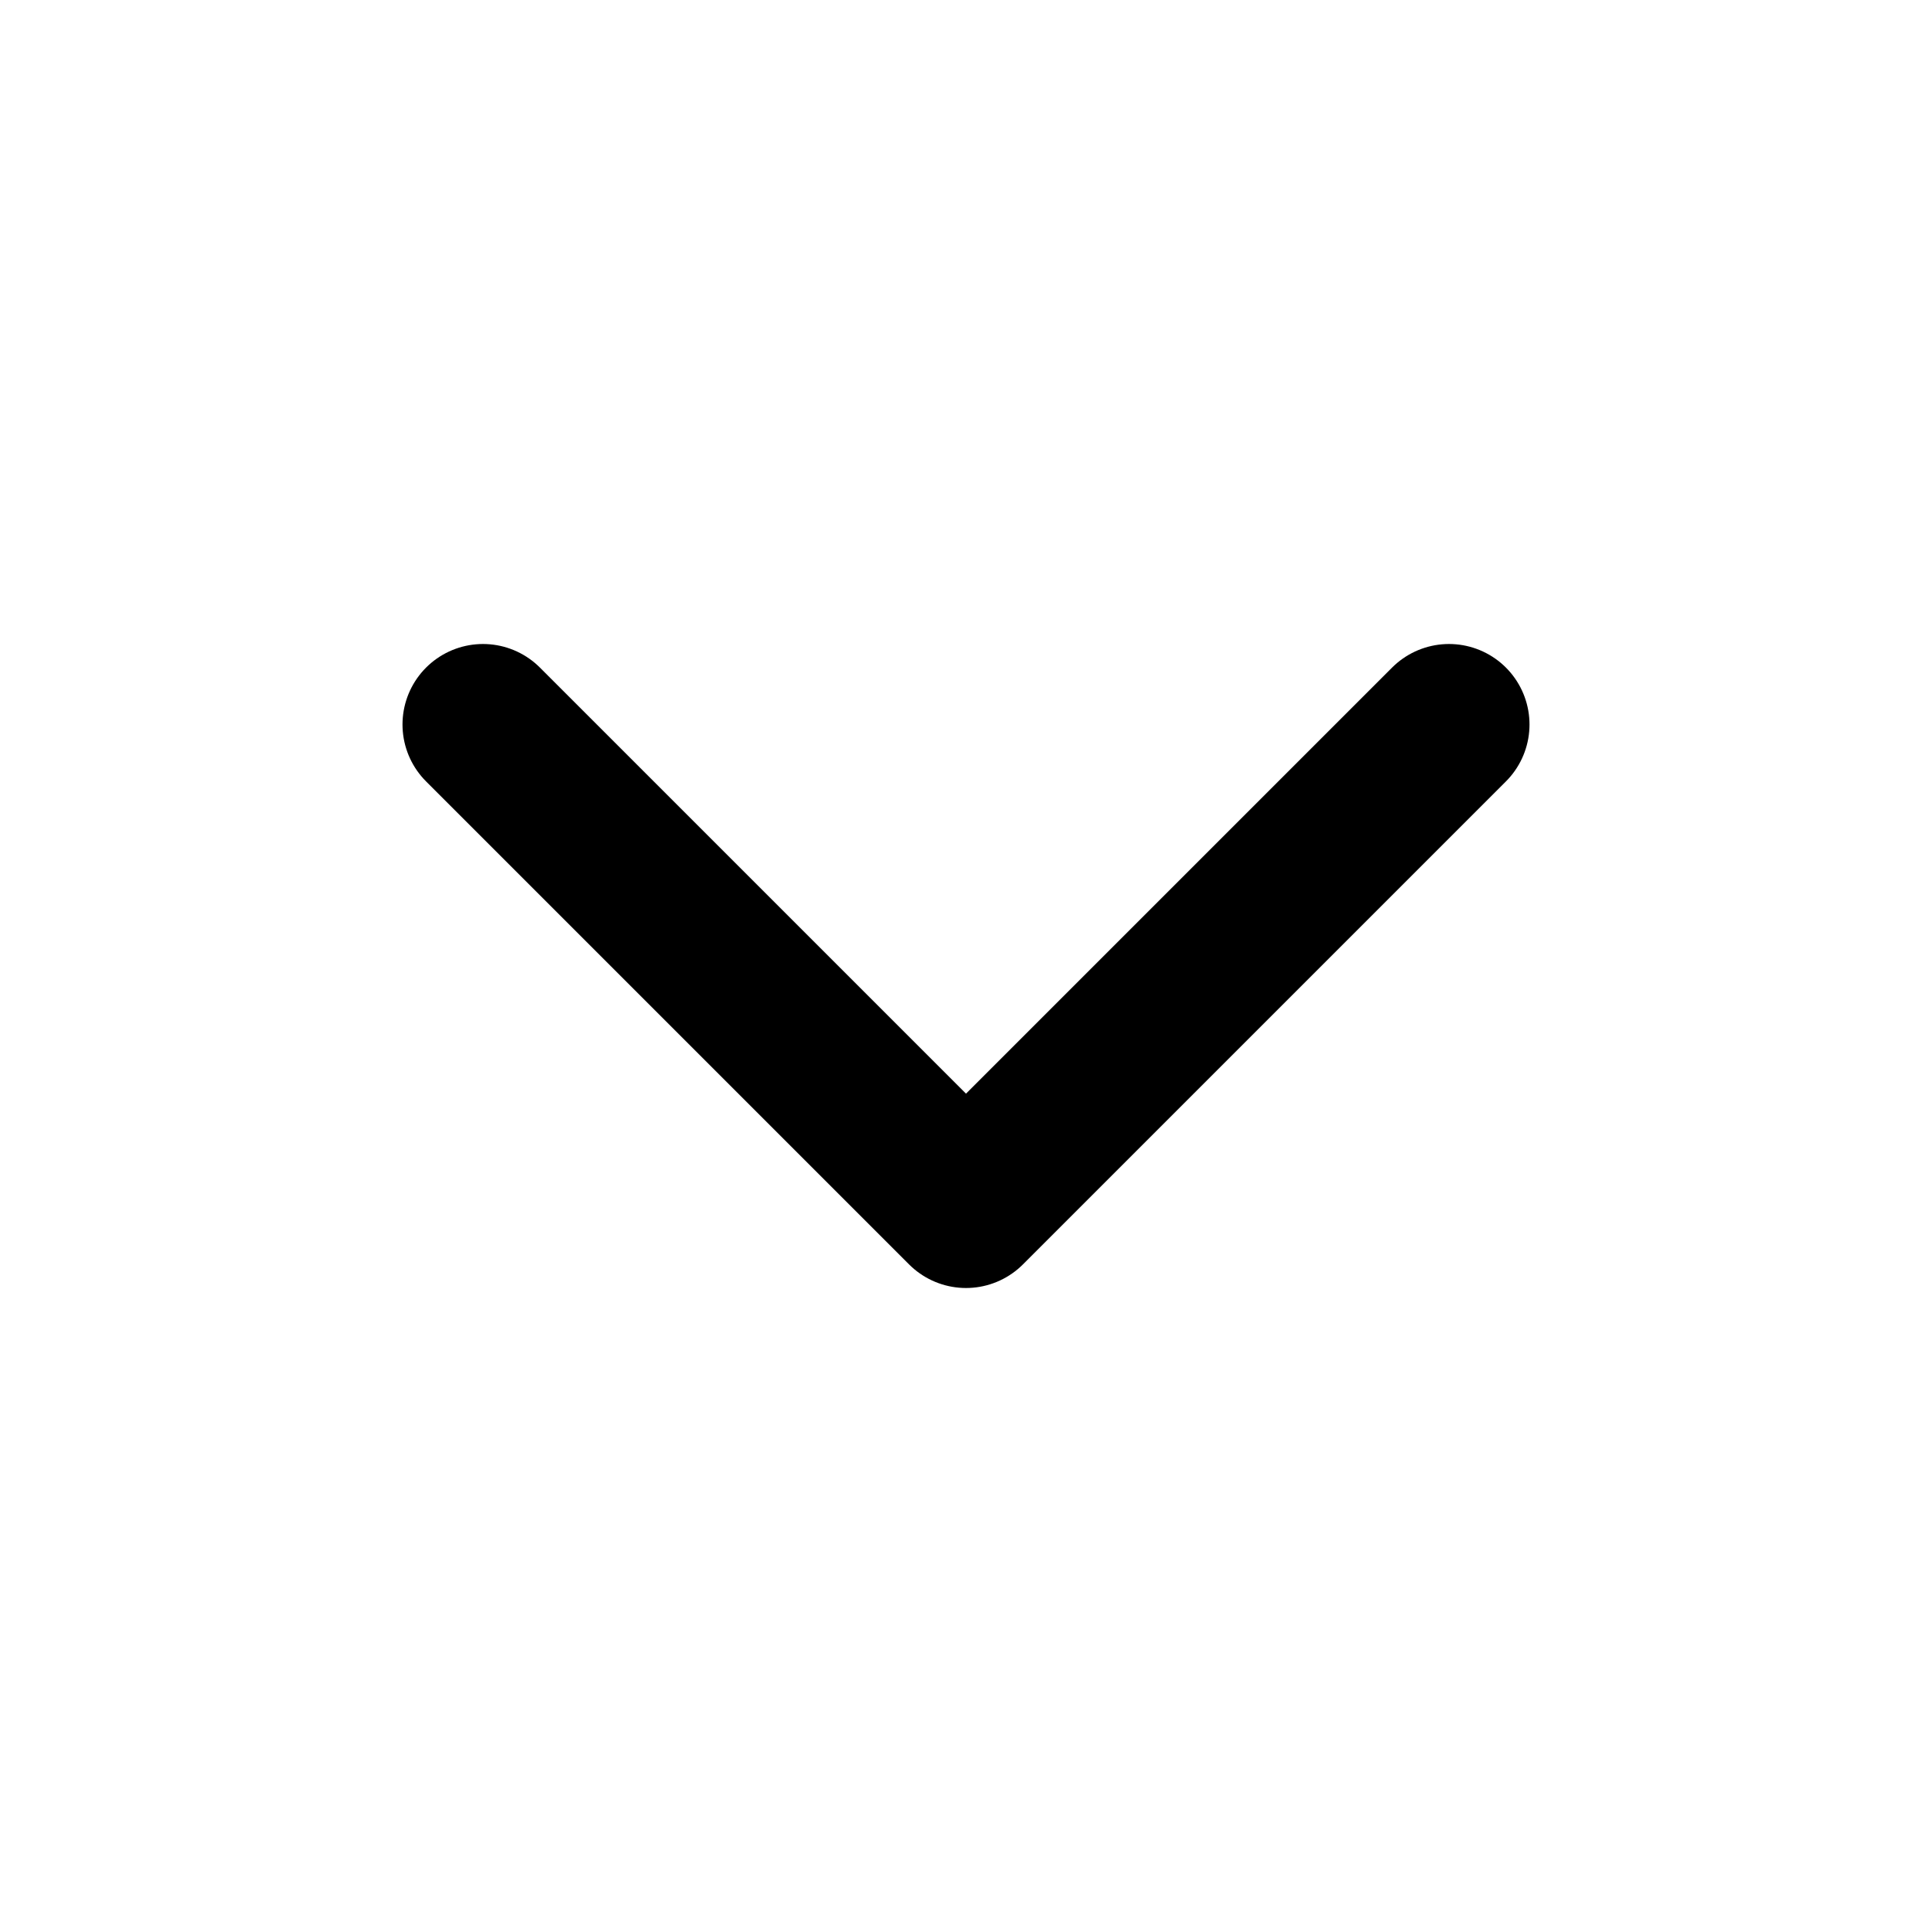
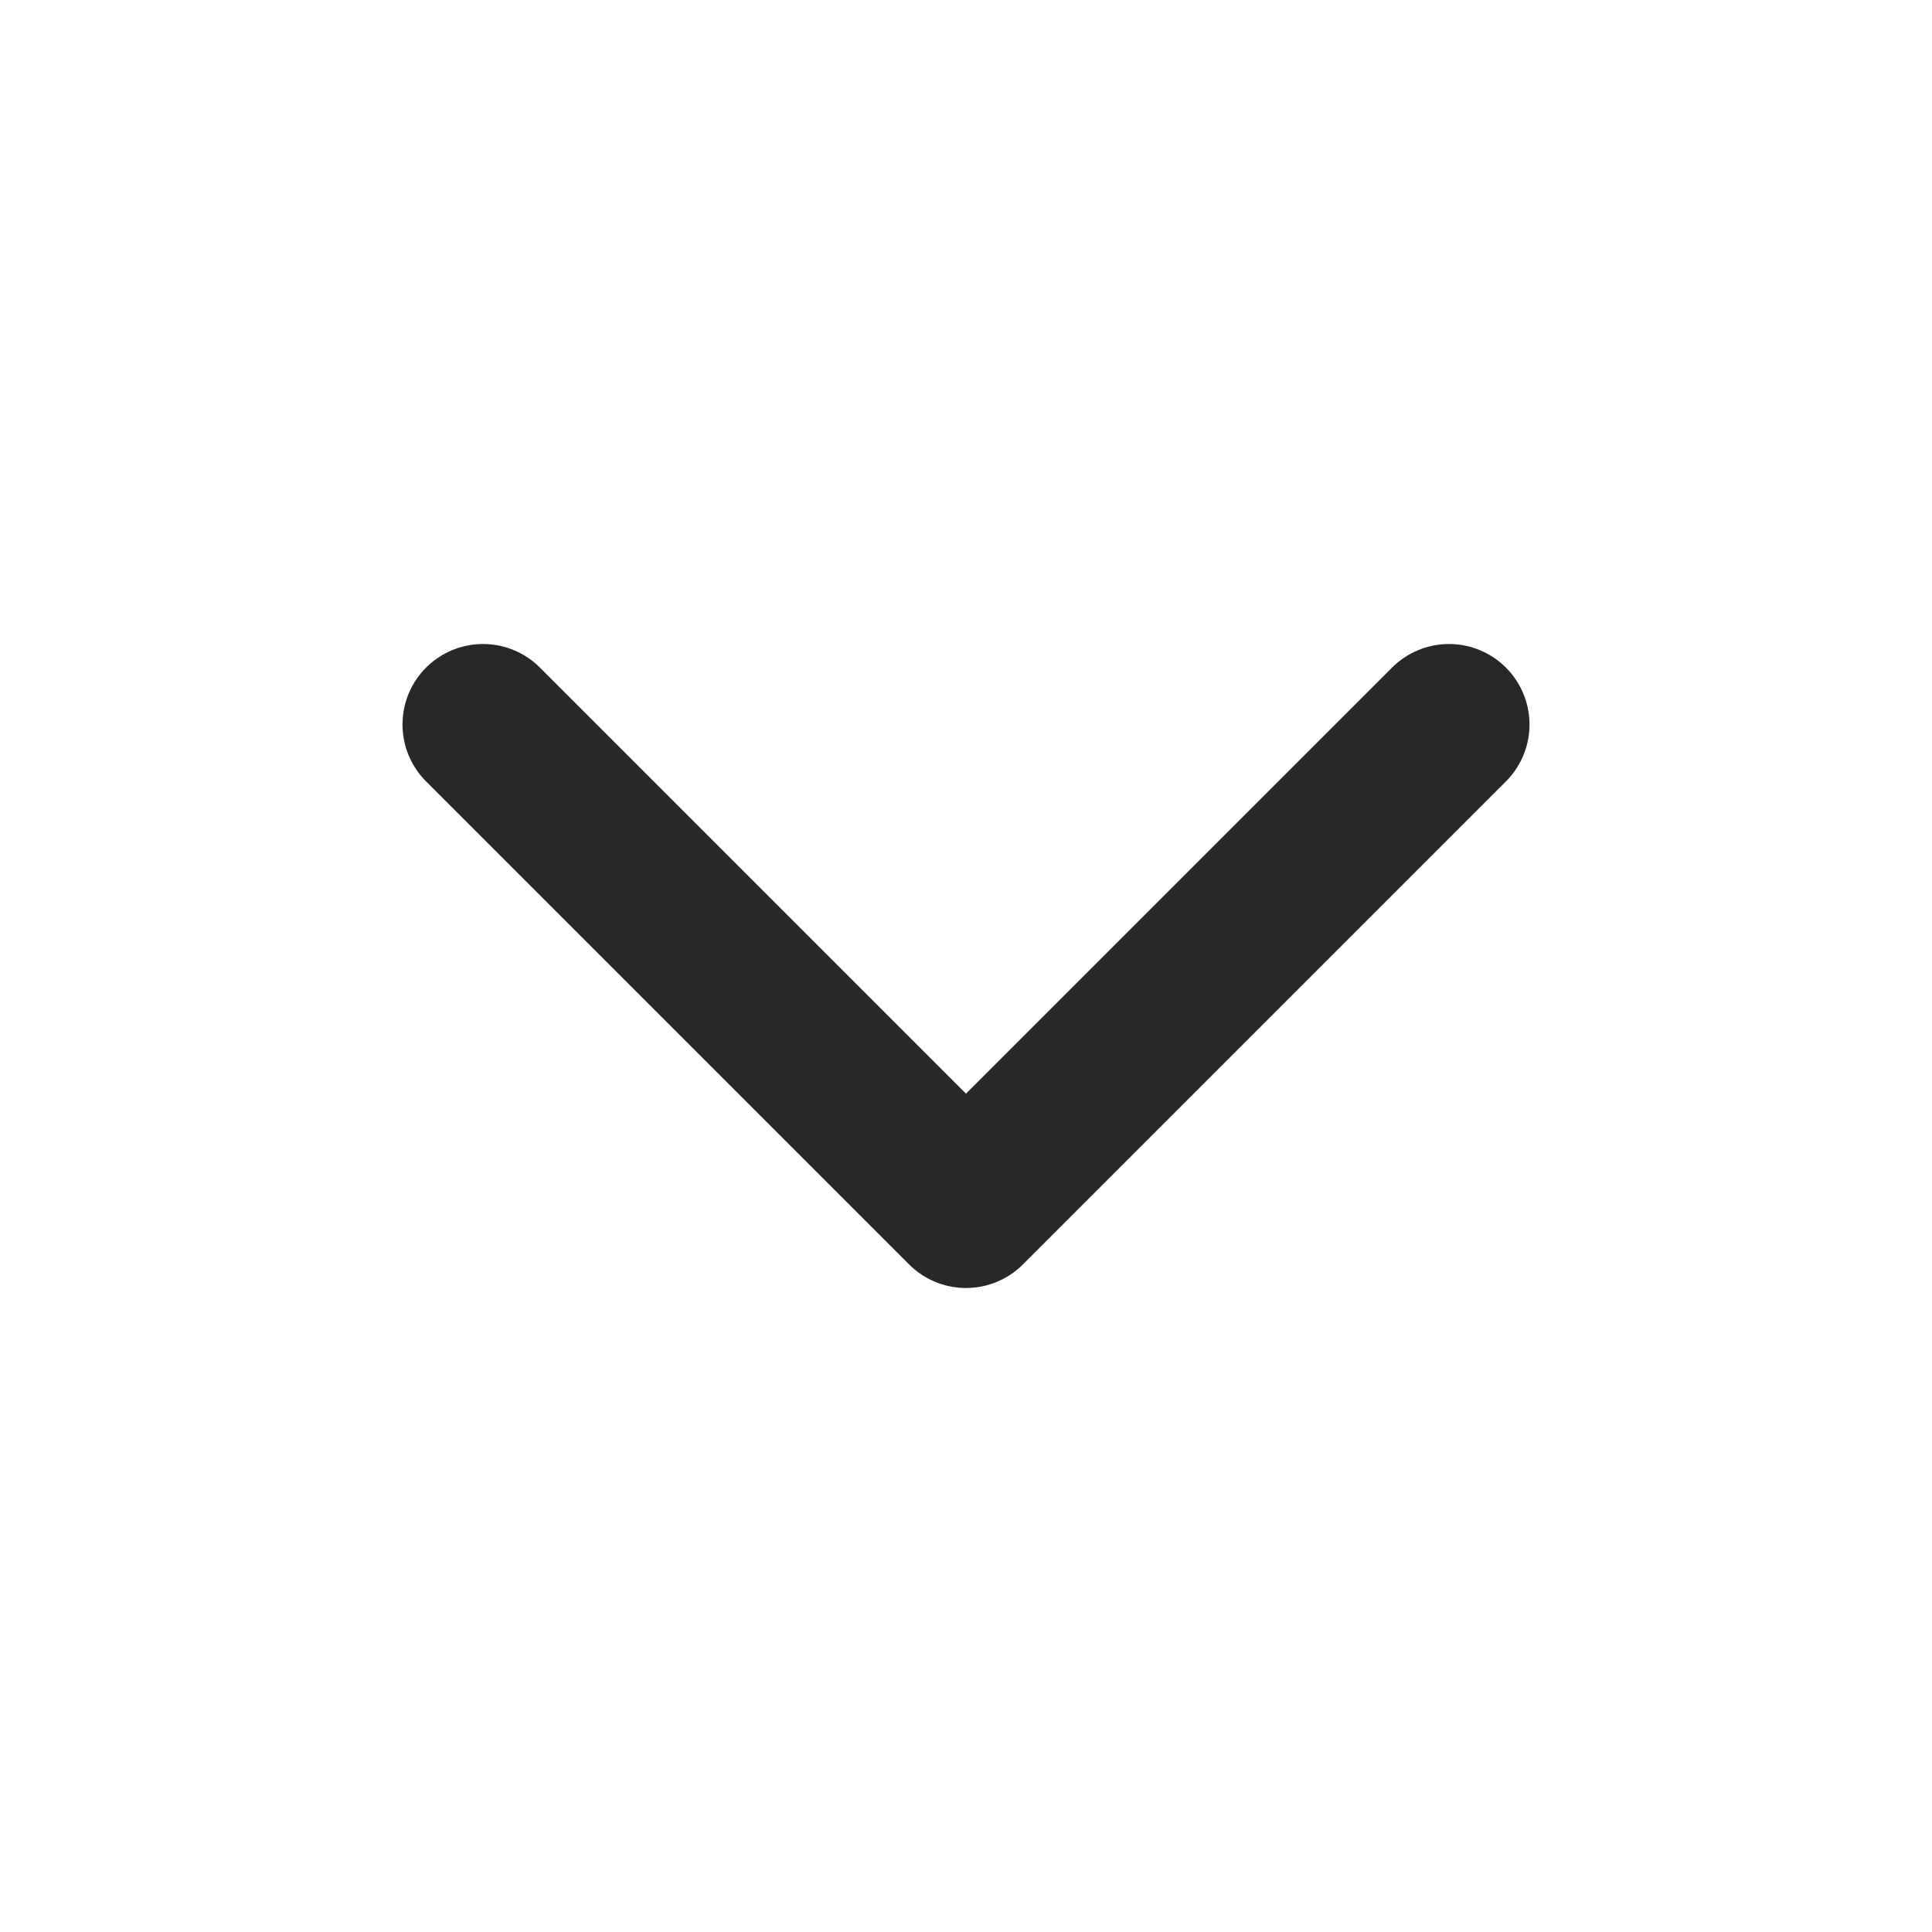
- <svg xmlns="http://www.w3.org/2000/svg" width="24" height="24" viewBox="0 0 24 24" fill="none" stroke="currentColor" stroke-width="2" stroke-linecap="round" stroke-linejoin="round" class="feather feather-chevron-down">
+ <svg xmlns="http://www.w3.org/2000/svg" width="24" height="24" viewBox="0 0 24 24" fill="none" stroke="#282828" stroke-width="2" stroke-linecap="round" stroke-linejoin="round" class="feather feather-chevron-down">
  <polyline points="6 9 12 15 18 9" />
</svg>
